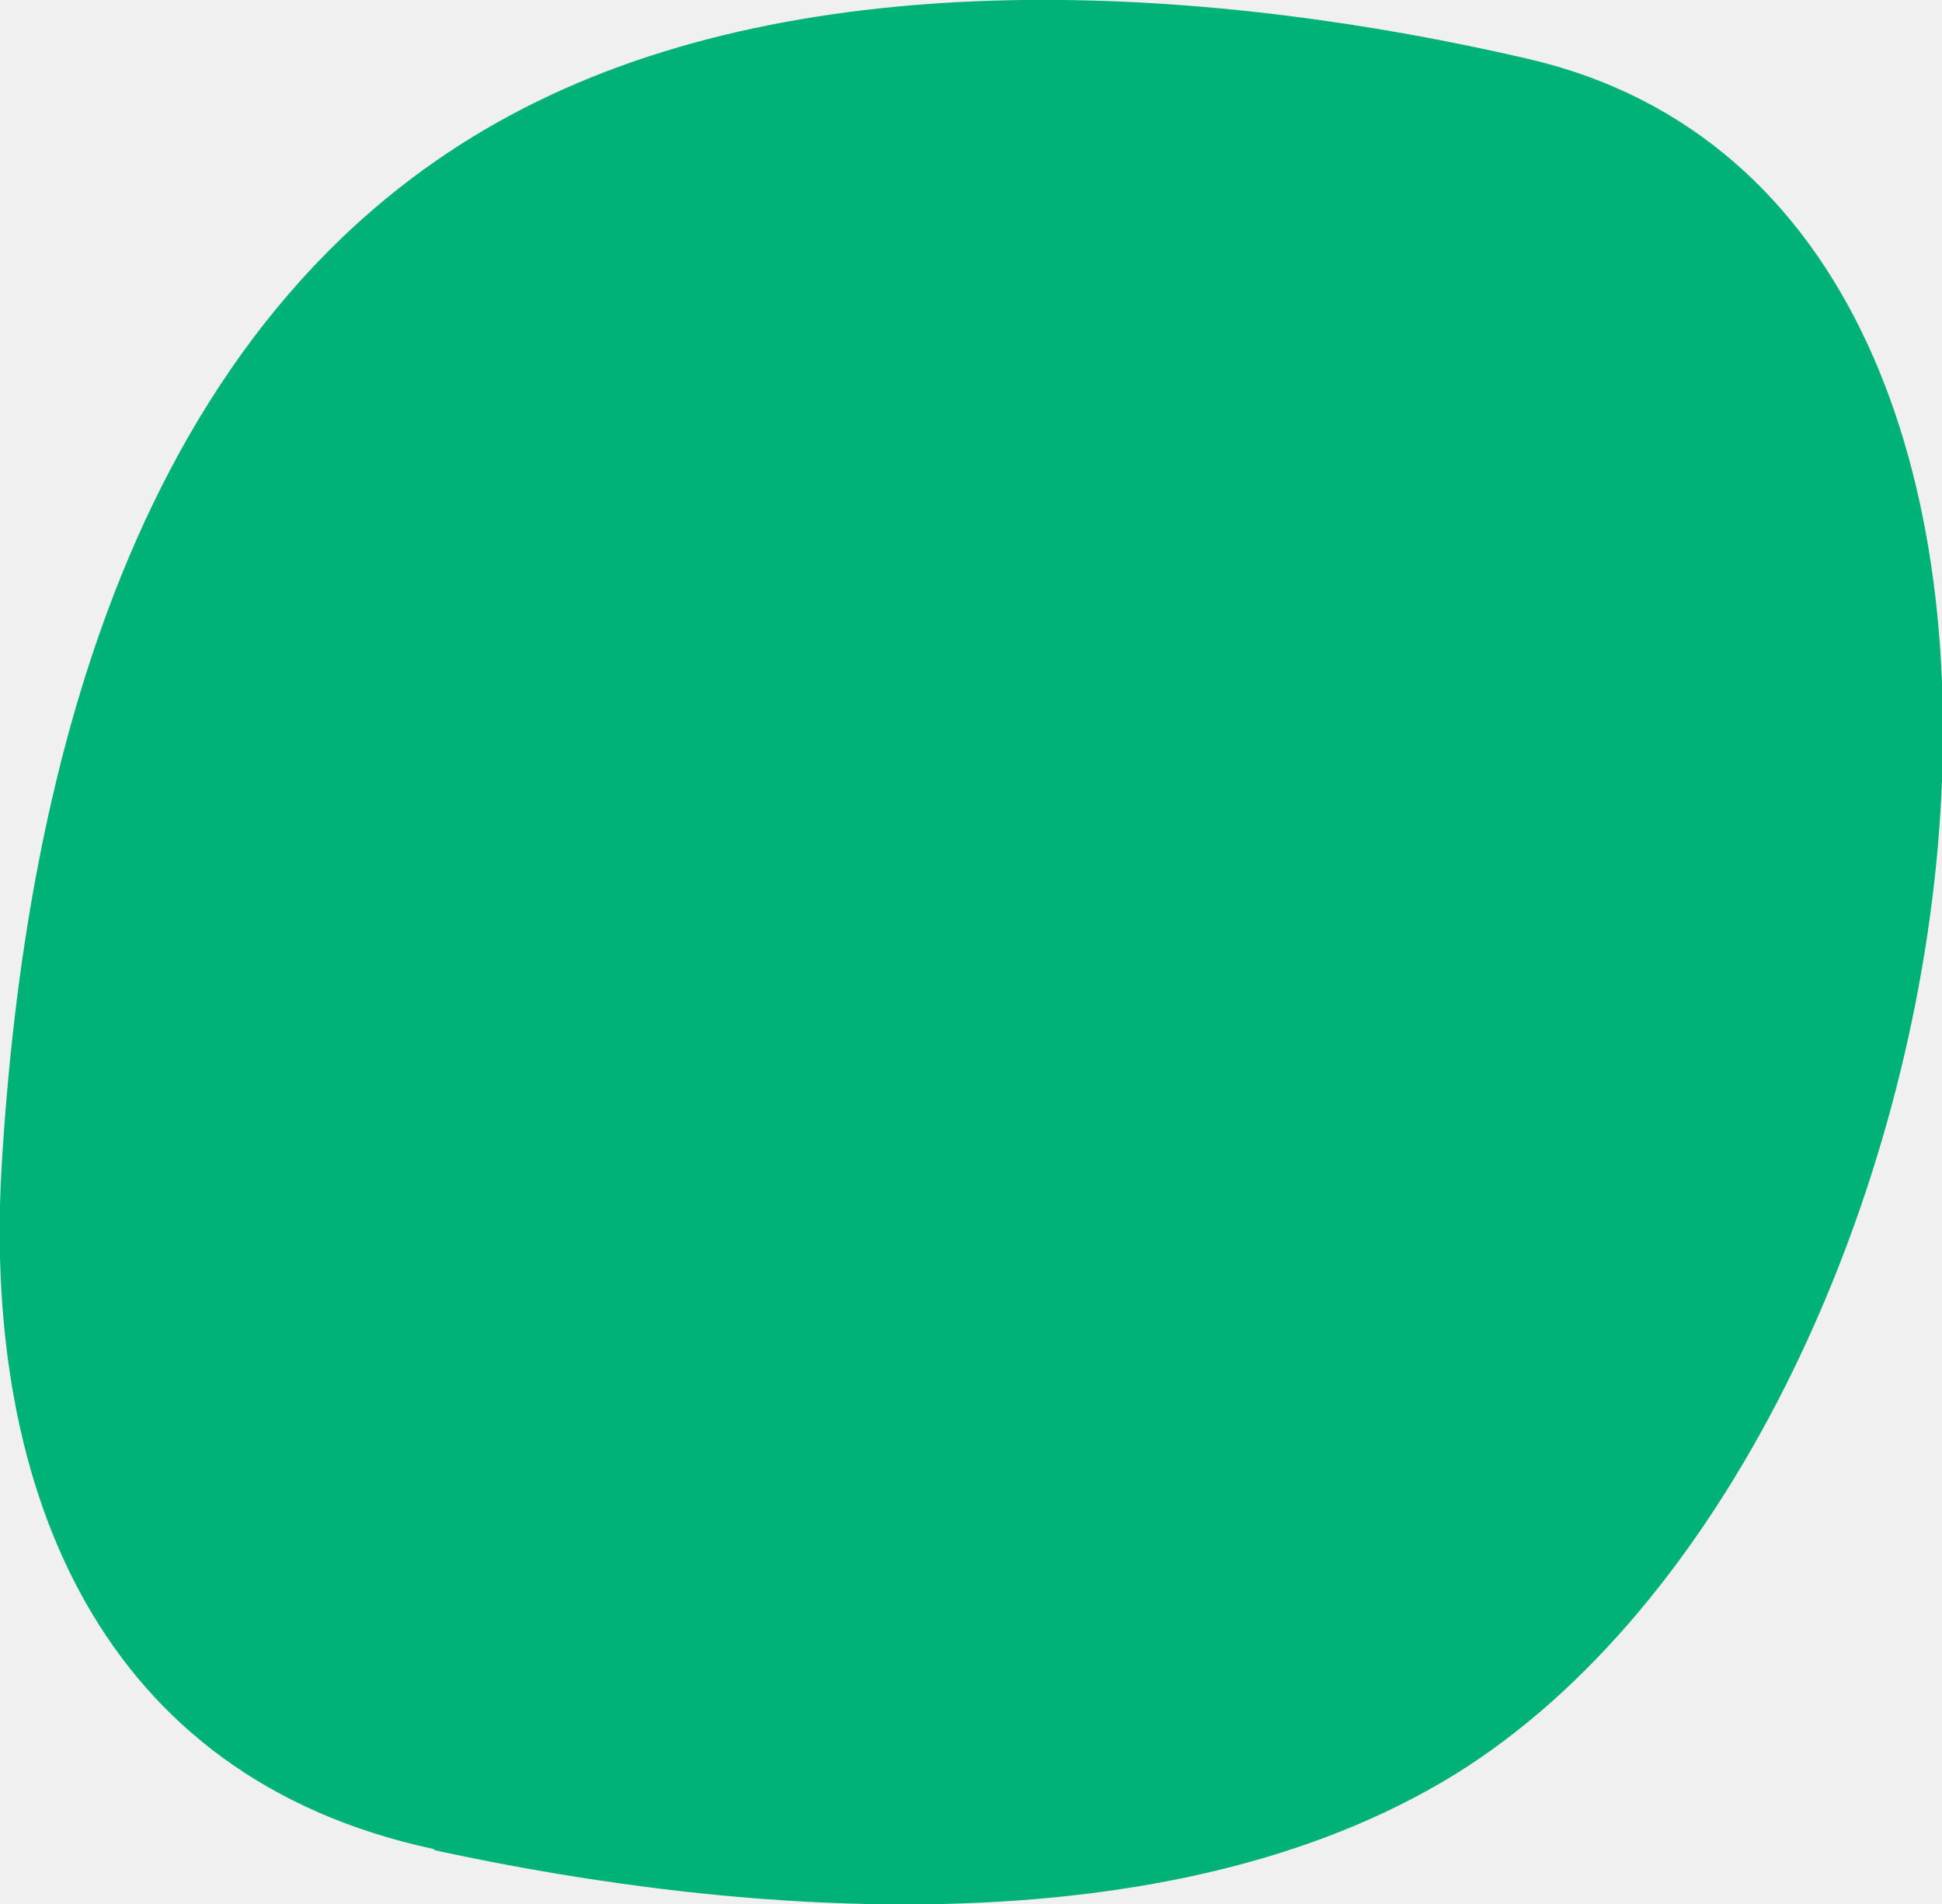
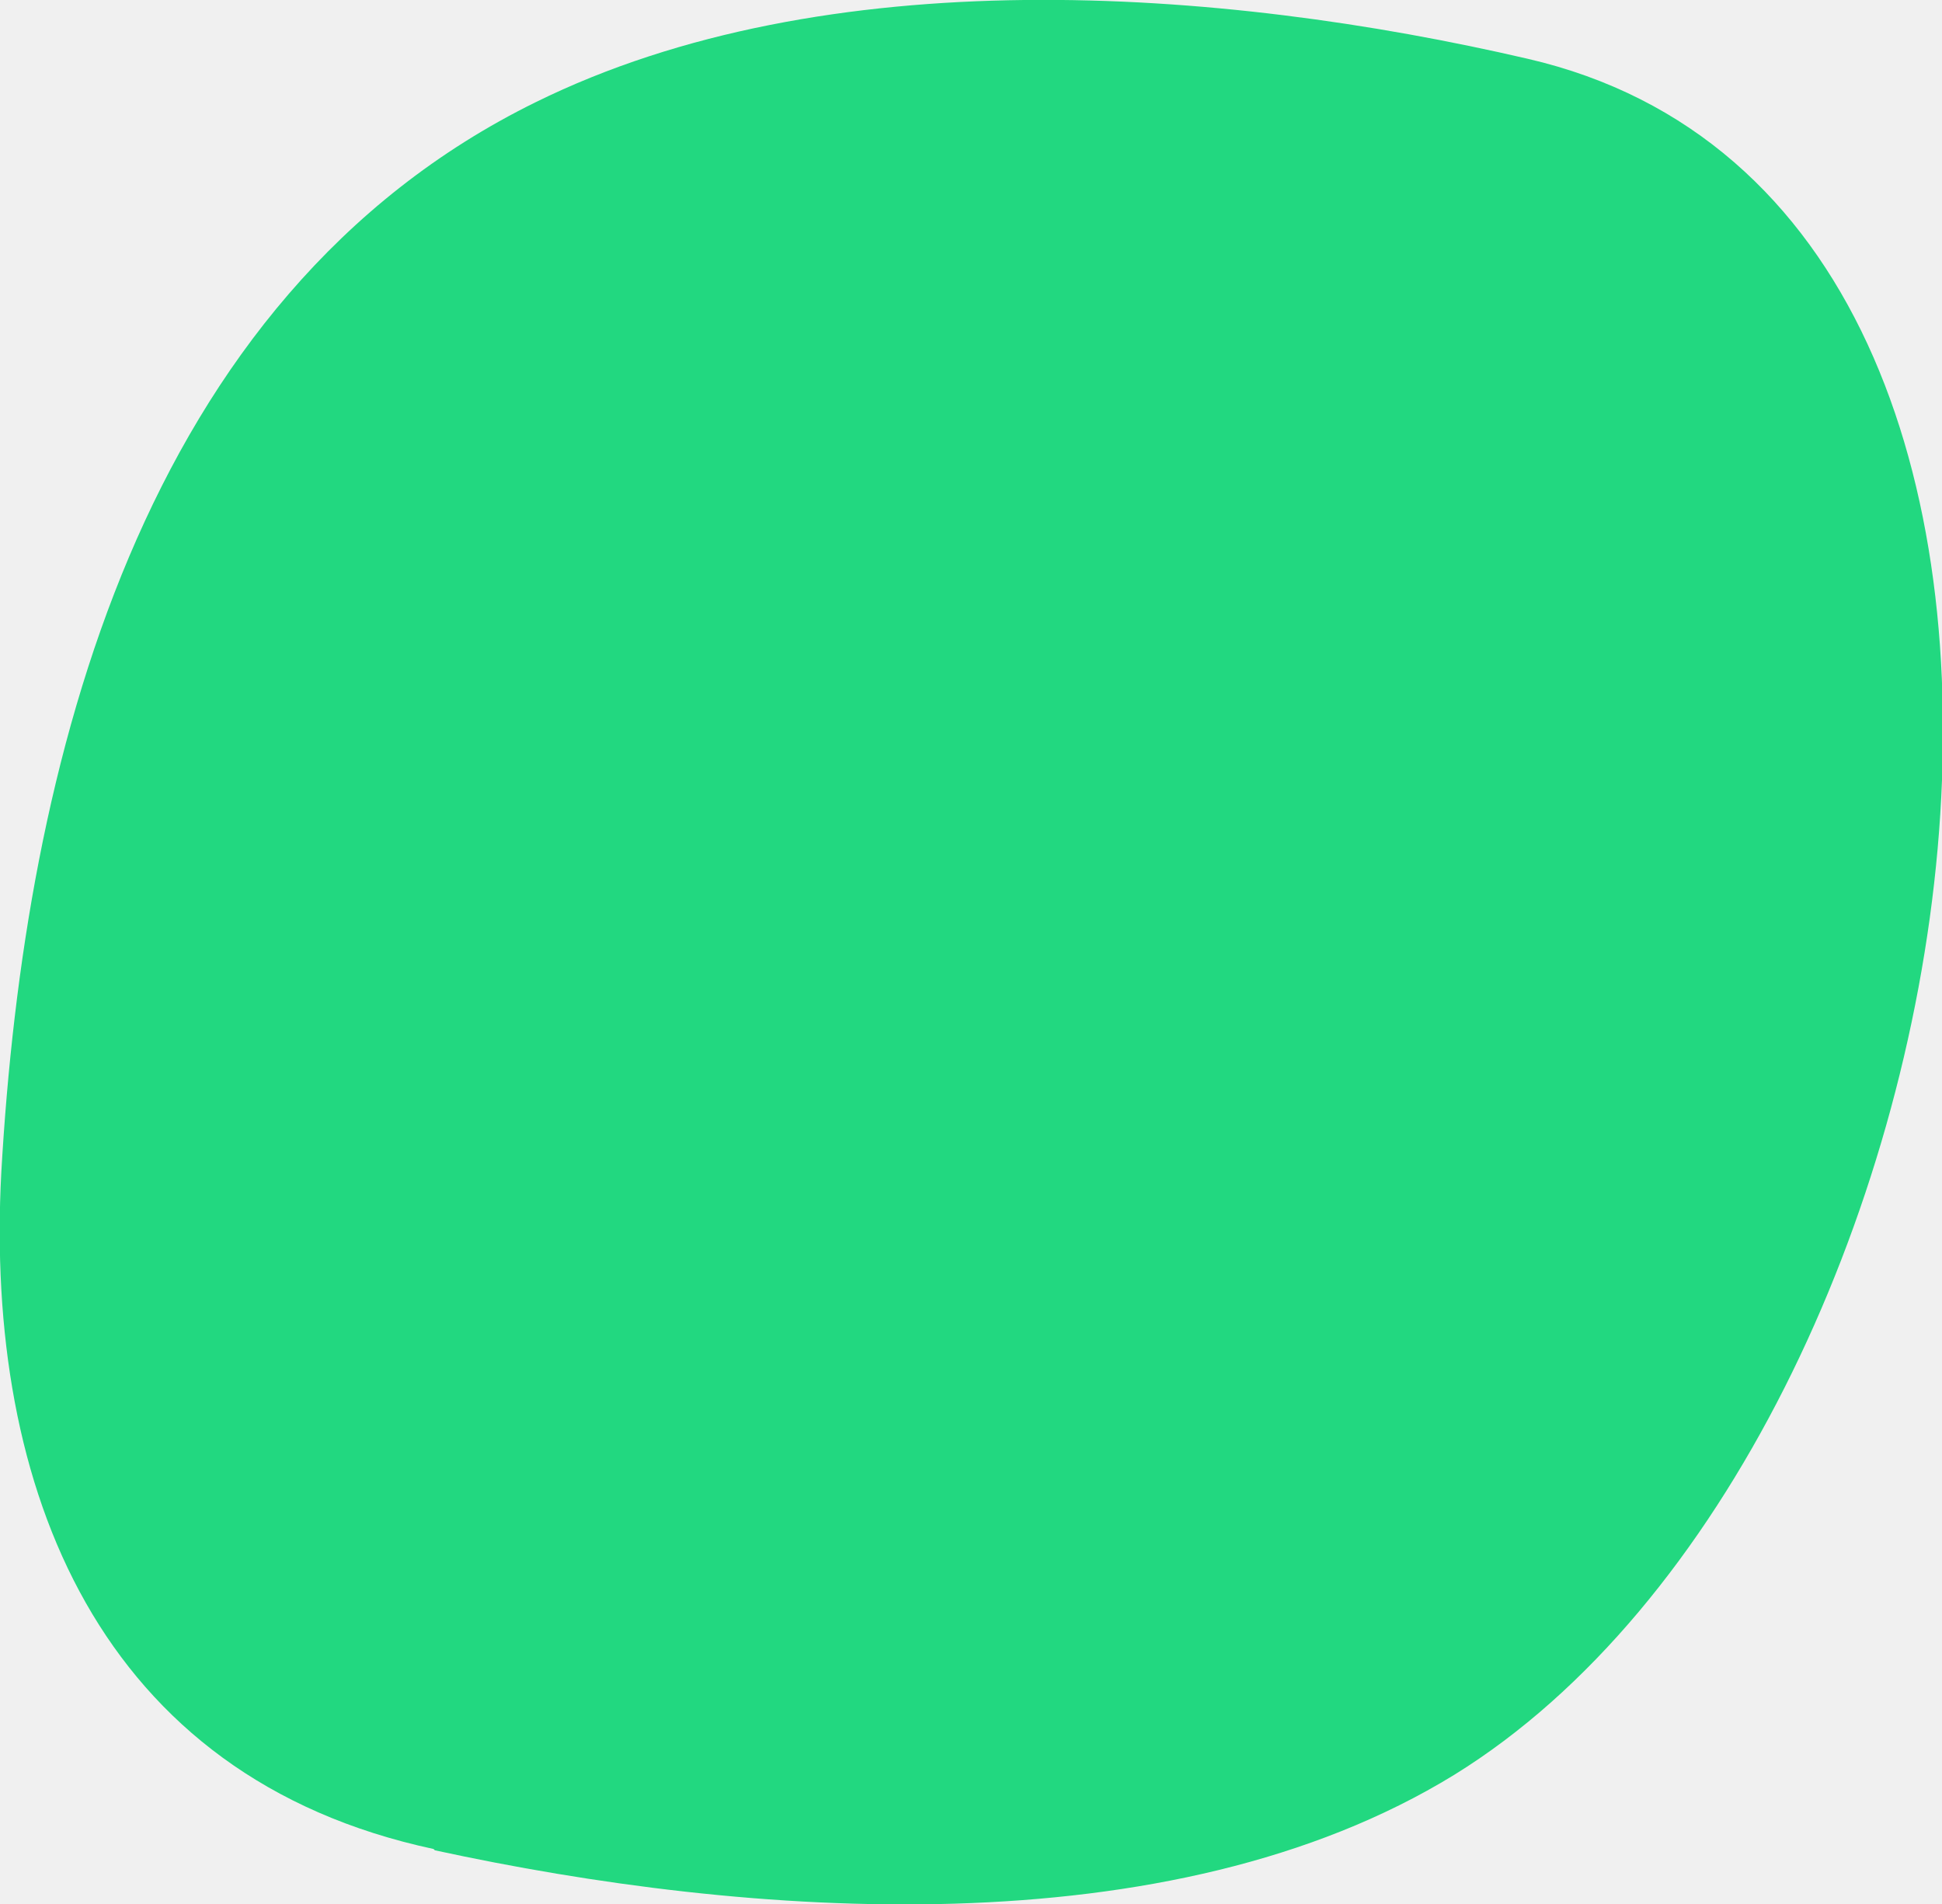
<svg xmlns="http://www.w3.org/2000/svg" width="51" height="50" viewBox="0 0 51 50" fill="none">
-   <g clip-path="url(#clip0_5_6)">
-     <path d="M11.386 48.556C2.609 46.675 -0.407 39.12 0.034 30.792C0.644 20.047 3.694 7.79 14.063 2.686C21.688 -1.075 32.023 -0.336 40.122 1.544C57.269 5.507 52.321 37.878 38.191 46.608C30.701 51.209 19.62 50.369 11.42 48.59L11.386 48.556Z" fill="#00B178" />
+   <g clip-path="url(#clip0_231_37)">
+     <path d="M11.386 48.556C2.609 46.675 -0.407 39.12 0.034 30.792C0.644 20.047 3.694 7.79 14.063 2.686C21.688 -1.075 32.023 -0.336 40.122 1.544C57.269 5.507 52.321 37.878 38.191 46.608C30.701 51.209 19.62 50.369 11.42 48.59L11.386 48.556Z" fill="#22D880" />
  </g>
  <defs>
-     <clipPath id="clip0_5_6">
+     <clipPath id="clip0_231_37">
      <rect width="51" height="50" fill="white" />
    </clipPath>
  </defs>
</svg>
